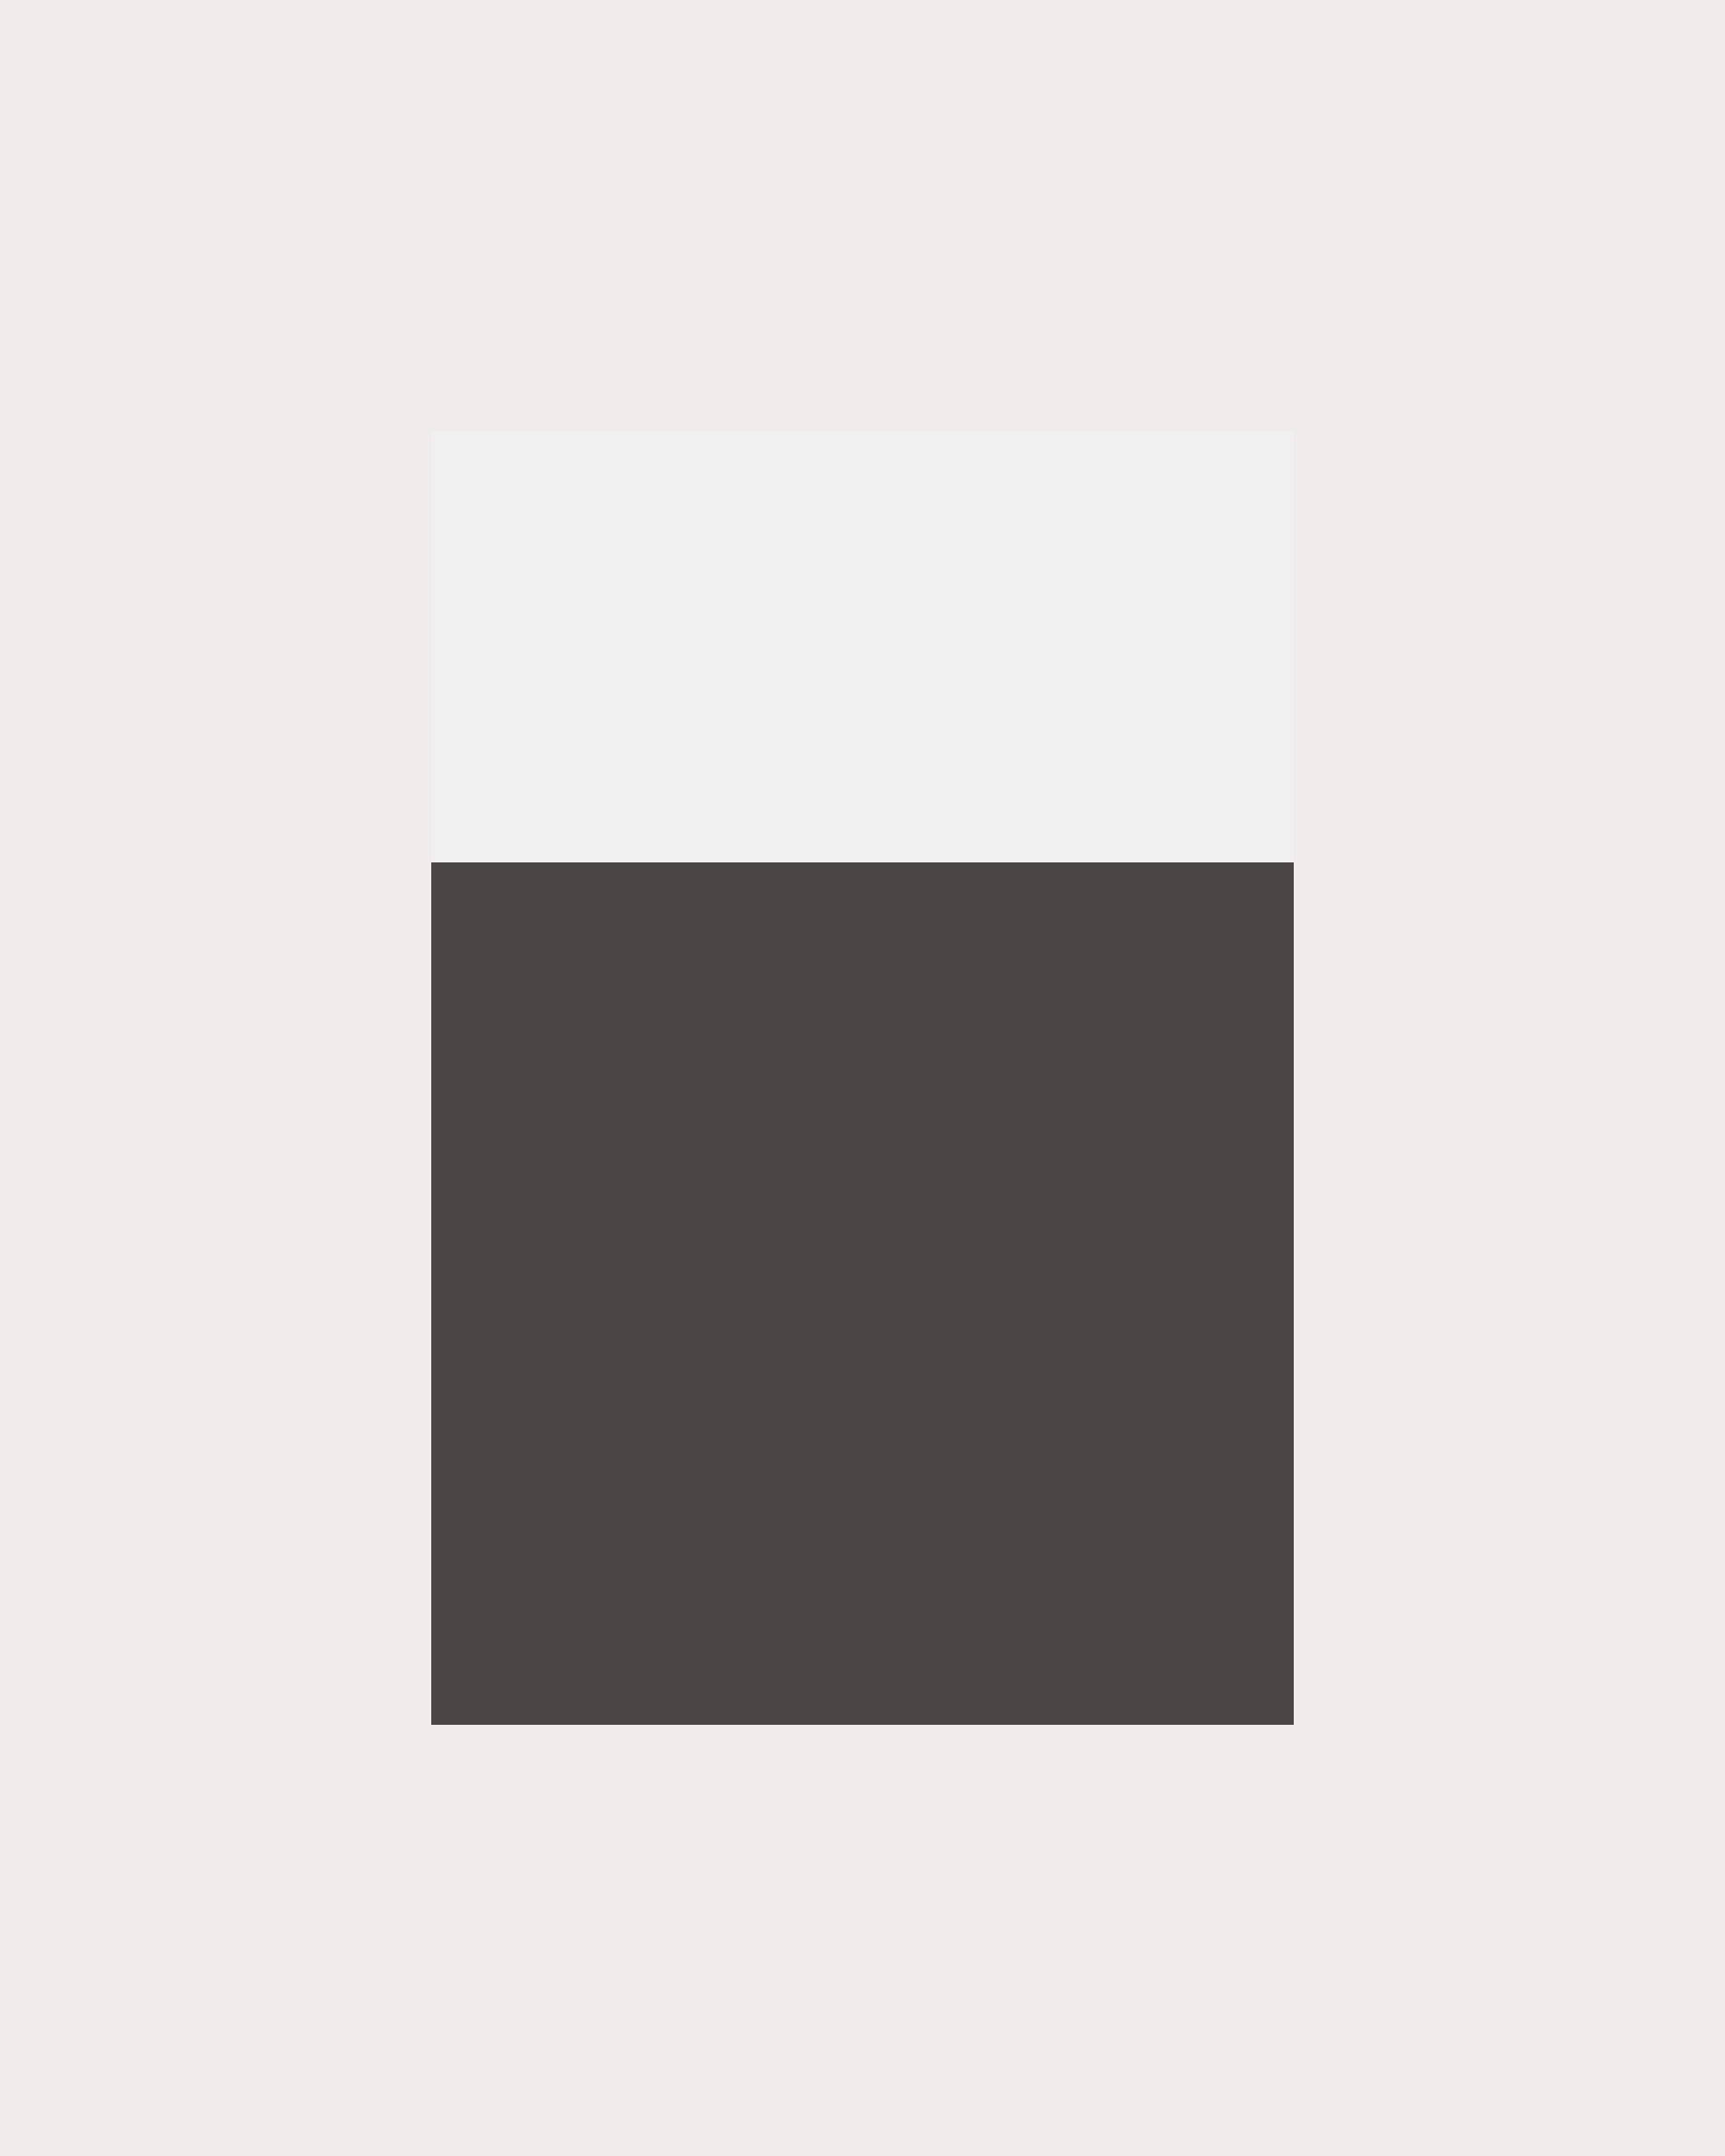
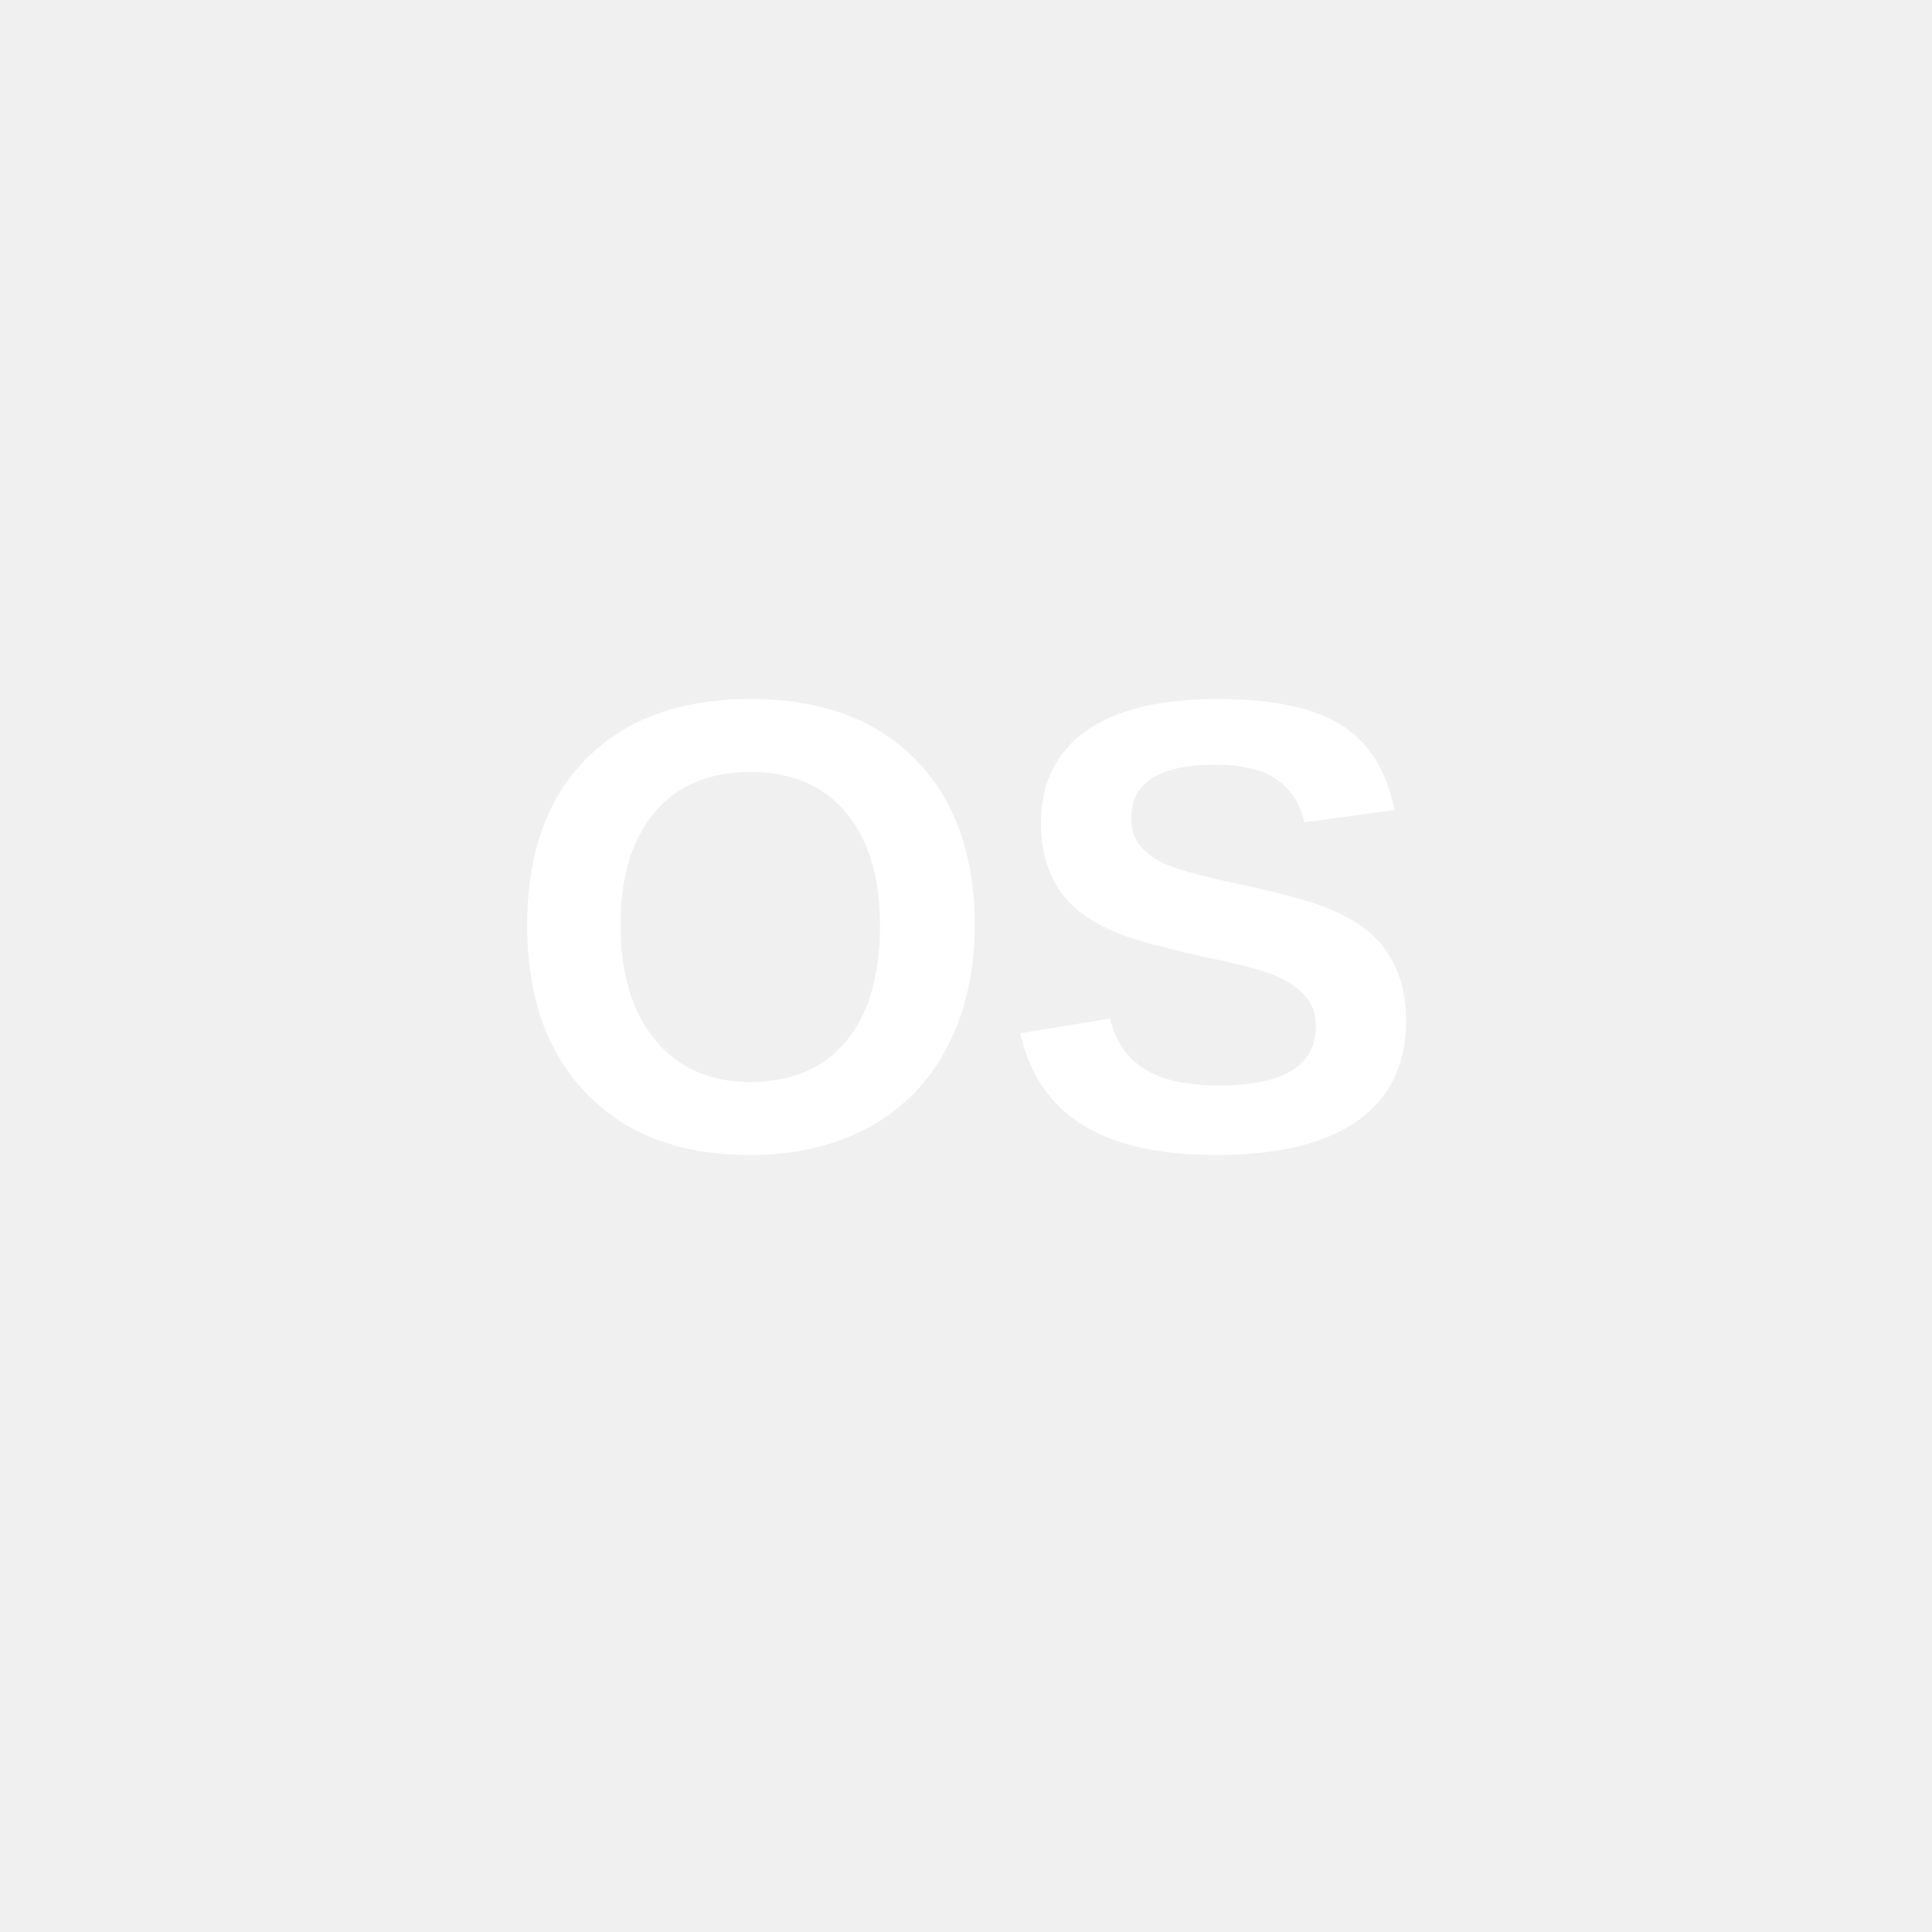
- <svg xmlns="http://www.w3.org/2000/svg" width="32" height="40" viewBox="0 0 32 40" fill="none">
-   <g clip-path="url(#clip0_1311_94973)">
-     <path d="M24 32H8V16H24V32Z" fill="#4B4646" />
-     <path d="M24 8H8V32H24V8ZM32 40H0V0H32V40Z" fill="#F1ECEC" />
-   </g>
-   <defs>
-     <clipPath id="clip0_1311_94973">
-       <rect width="32" height="40" fill="white" />
-     </clipPath>
-   </defs>
+ <svg xmlns="http://www.w3.org/2000/svg" width="512" height="512" viewBox="0 0 512 512">
+   <rect width="100%" height="100%" fill="transparent" />
+   <text x="50%" y="50%" font-family="Arial, sans-serif" font-size="170.667" font-weight="bold" fill="#ffffff" text-anchor="middle" dominant-baseline="middle">OS</text>
</svg>
